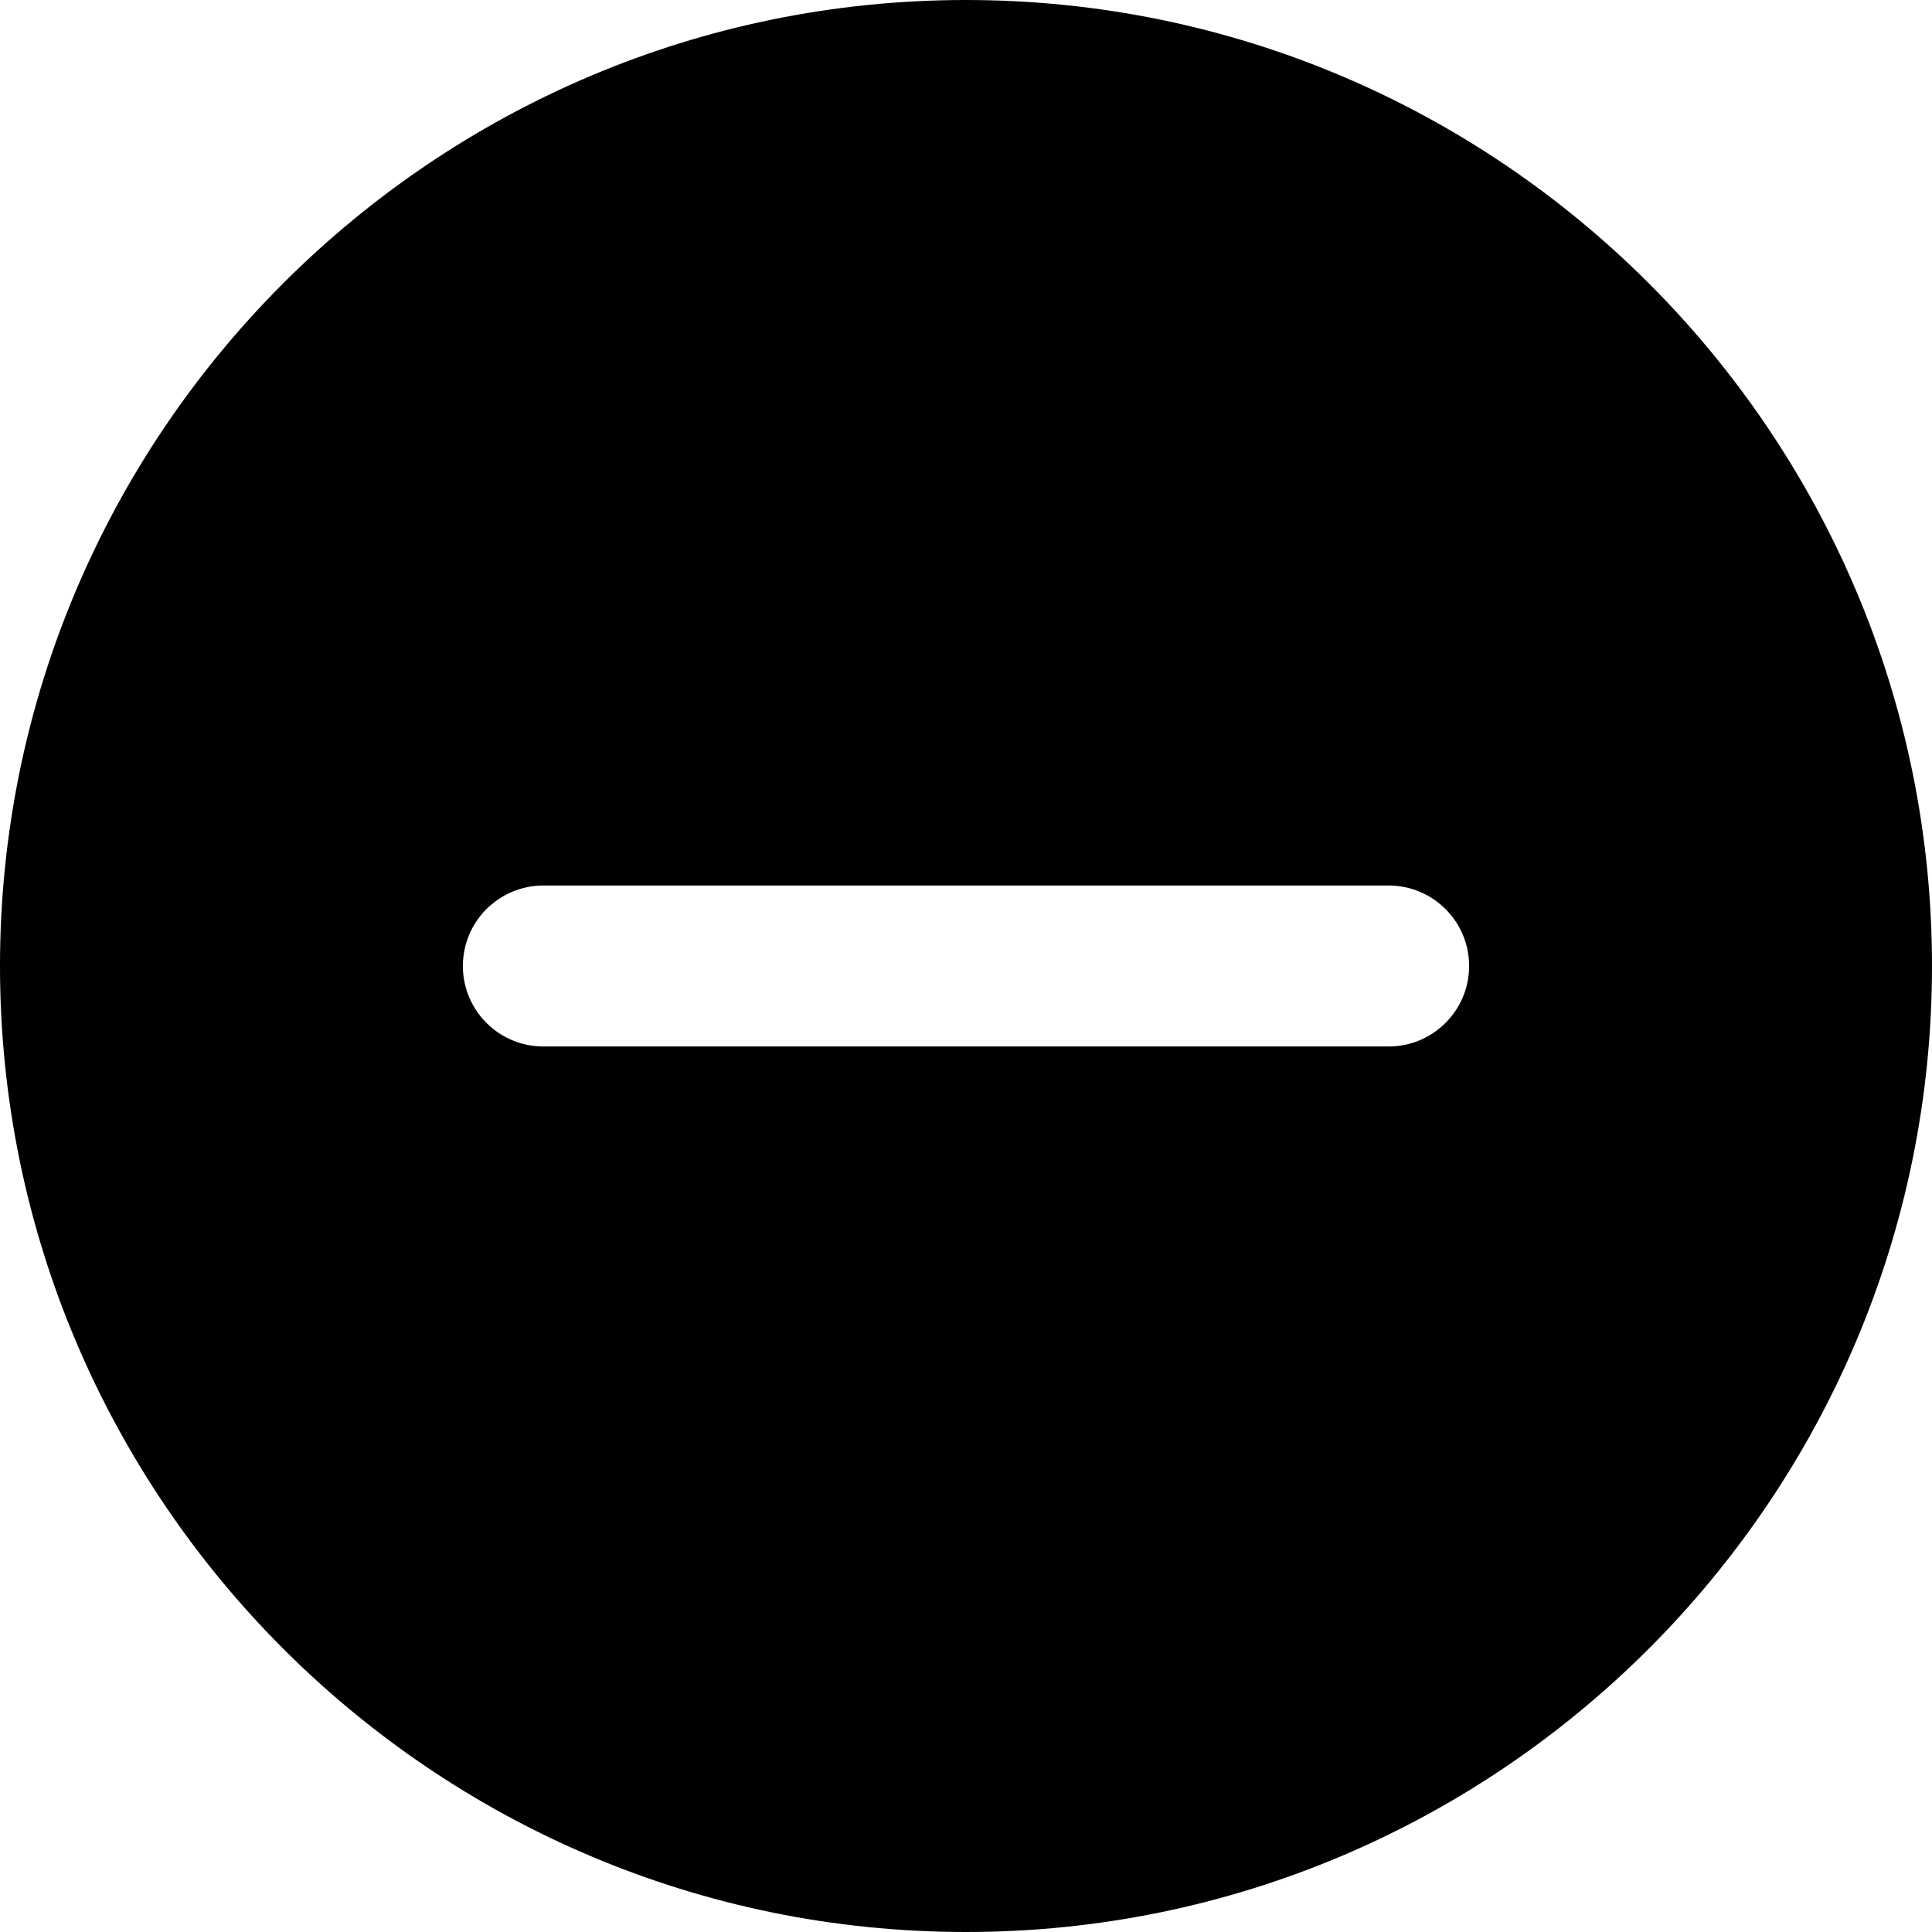
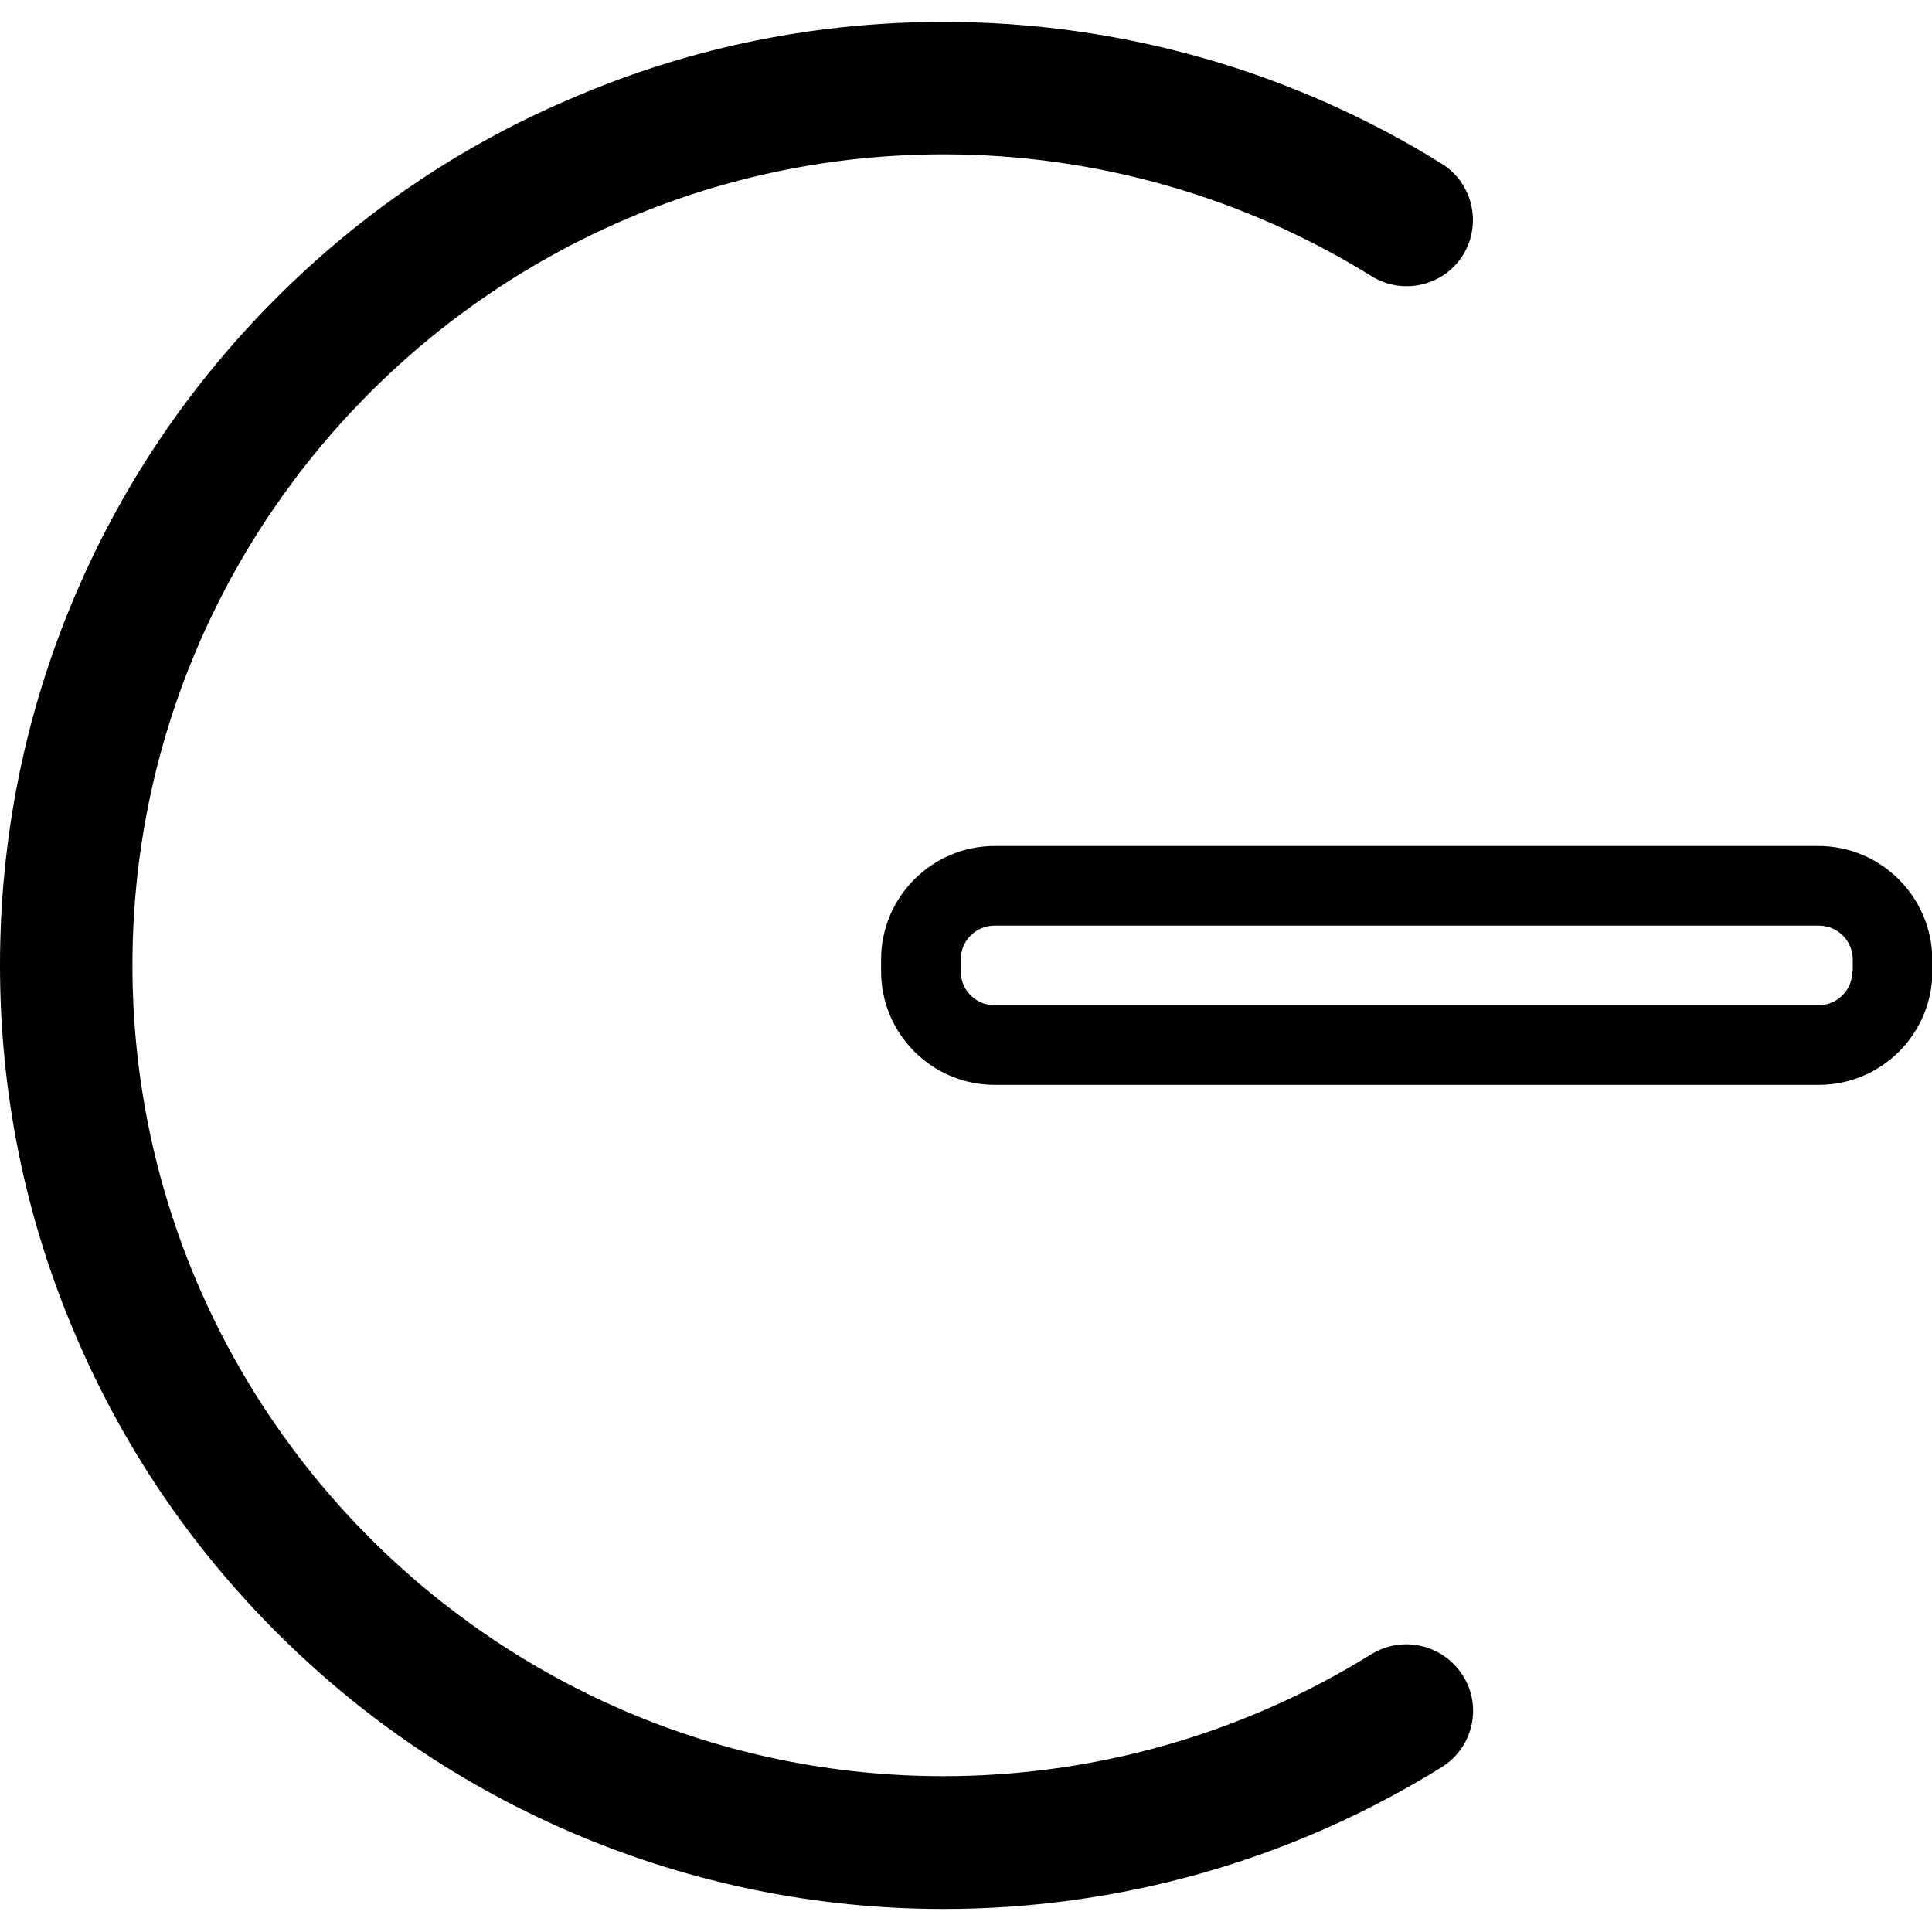
- <svg xmlns="http://www.w3.org/2000/svg" height="512pt" viewBox="0 0 512 512" width="512pt">
-   <path d="m256 0c-141.164 0-256 114.836-256 256s114.836 256 256 256 256-114.836 256-256-114.836-256-256-256zm112 277.332h-224c-11.777 0-21.332-9.555-21.332-21.332s9.555-21.332 21.332-21.332h224c11.777 0 21.332 9.555 21.332 21.332s-9.555 21.332-21.332 21.332zm0 0" />
+ <svg xmlns="http://www.w3.org/2000/svg" version="1.1" x="0px" y="0px" viewBox="0 0 512 512" style="enable-background:new 0 0 512 512;" xml:space="preserve">
+   <style type="text/css">
+ 	.st0{display:none;}
+ 	.st1{display:inline;}
+ </style>
+   <g id="Layer_1" class="st0">
+     <path class="st1" d="M256,0C114.8,0,0,114.8,0,256s114.8,256,256,256s256-114.8,256-256S397.2,0,256,0z M368,277.3H144   c-11.8,0-21.3-9.6-21.3-21.3s9.6-21.3,21.3-21.3h224c11.8,0,21.3,9.6,21.3,21.3S379.8,277.3,368,277.3z" />
+   </g>
+   <g id="Layer_2">
+     <g>
+       <path d="M481.9,224.2H263.6c-16.6,0-30.1,13.5-30.1,30.1v3.1c0,16.6,13.5,30.1,30.1,30.1h218.4c16.6,0,30.1-13.5,30.1-30.1v-3.1    C512,237.7,498.5,224.2,481.9,224.2z M490.9,257.4c0,5-4,9-9,9H263.6c-5,0-9-4-9-9v-3.1c0-5,4-9,9-9h218.4c5,0,9,4,9,9V257.4z" />
+       <path d="M363.4,438.4c-34,21.1-73.2,32.3-113.4,32.3c-118.5,0-214.9-96.4-214.9-214.9S131.6,40.9,250.1,40.9    c40.2,0,79.4,11.2,113.4,32.3c8.2,5.1,19.1,2.6,24.2-5.6c5.1-8.2,2.6-19.1-5.6-24.2c-39.5-24.6-85.2-37.6-132-37.6    c-33.8,0-66.5,6.6-97.3,19.7C122.9,38,96.2,56,73.2,79c-23,23-41,49.7-53.6,79.5C6.6,189.3,0,222.1,0,255.8s6.6,66.5,19.7,97.3    c12.6,29.8,30.6,56.5,53.6,79.5c23,23,49.7,41,79.5,53.6c30.8,13,63.6,19.7,97.3,19.7c46.8,0,92.4-13,132-37.6    c8.2-5.1,10.8-16,5.6-24.2C382.5,435.8,371.7,433.3,363.4,438.4z" />
+     </g>
+   </g>
</svg>
